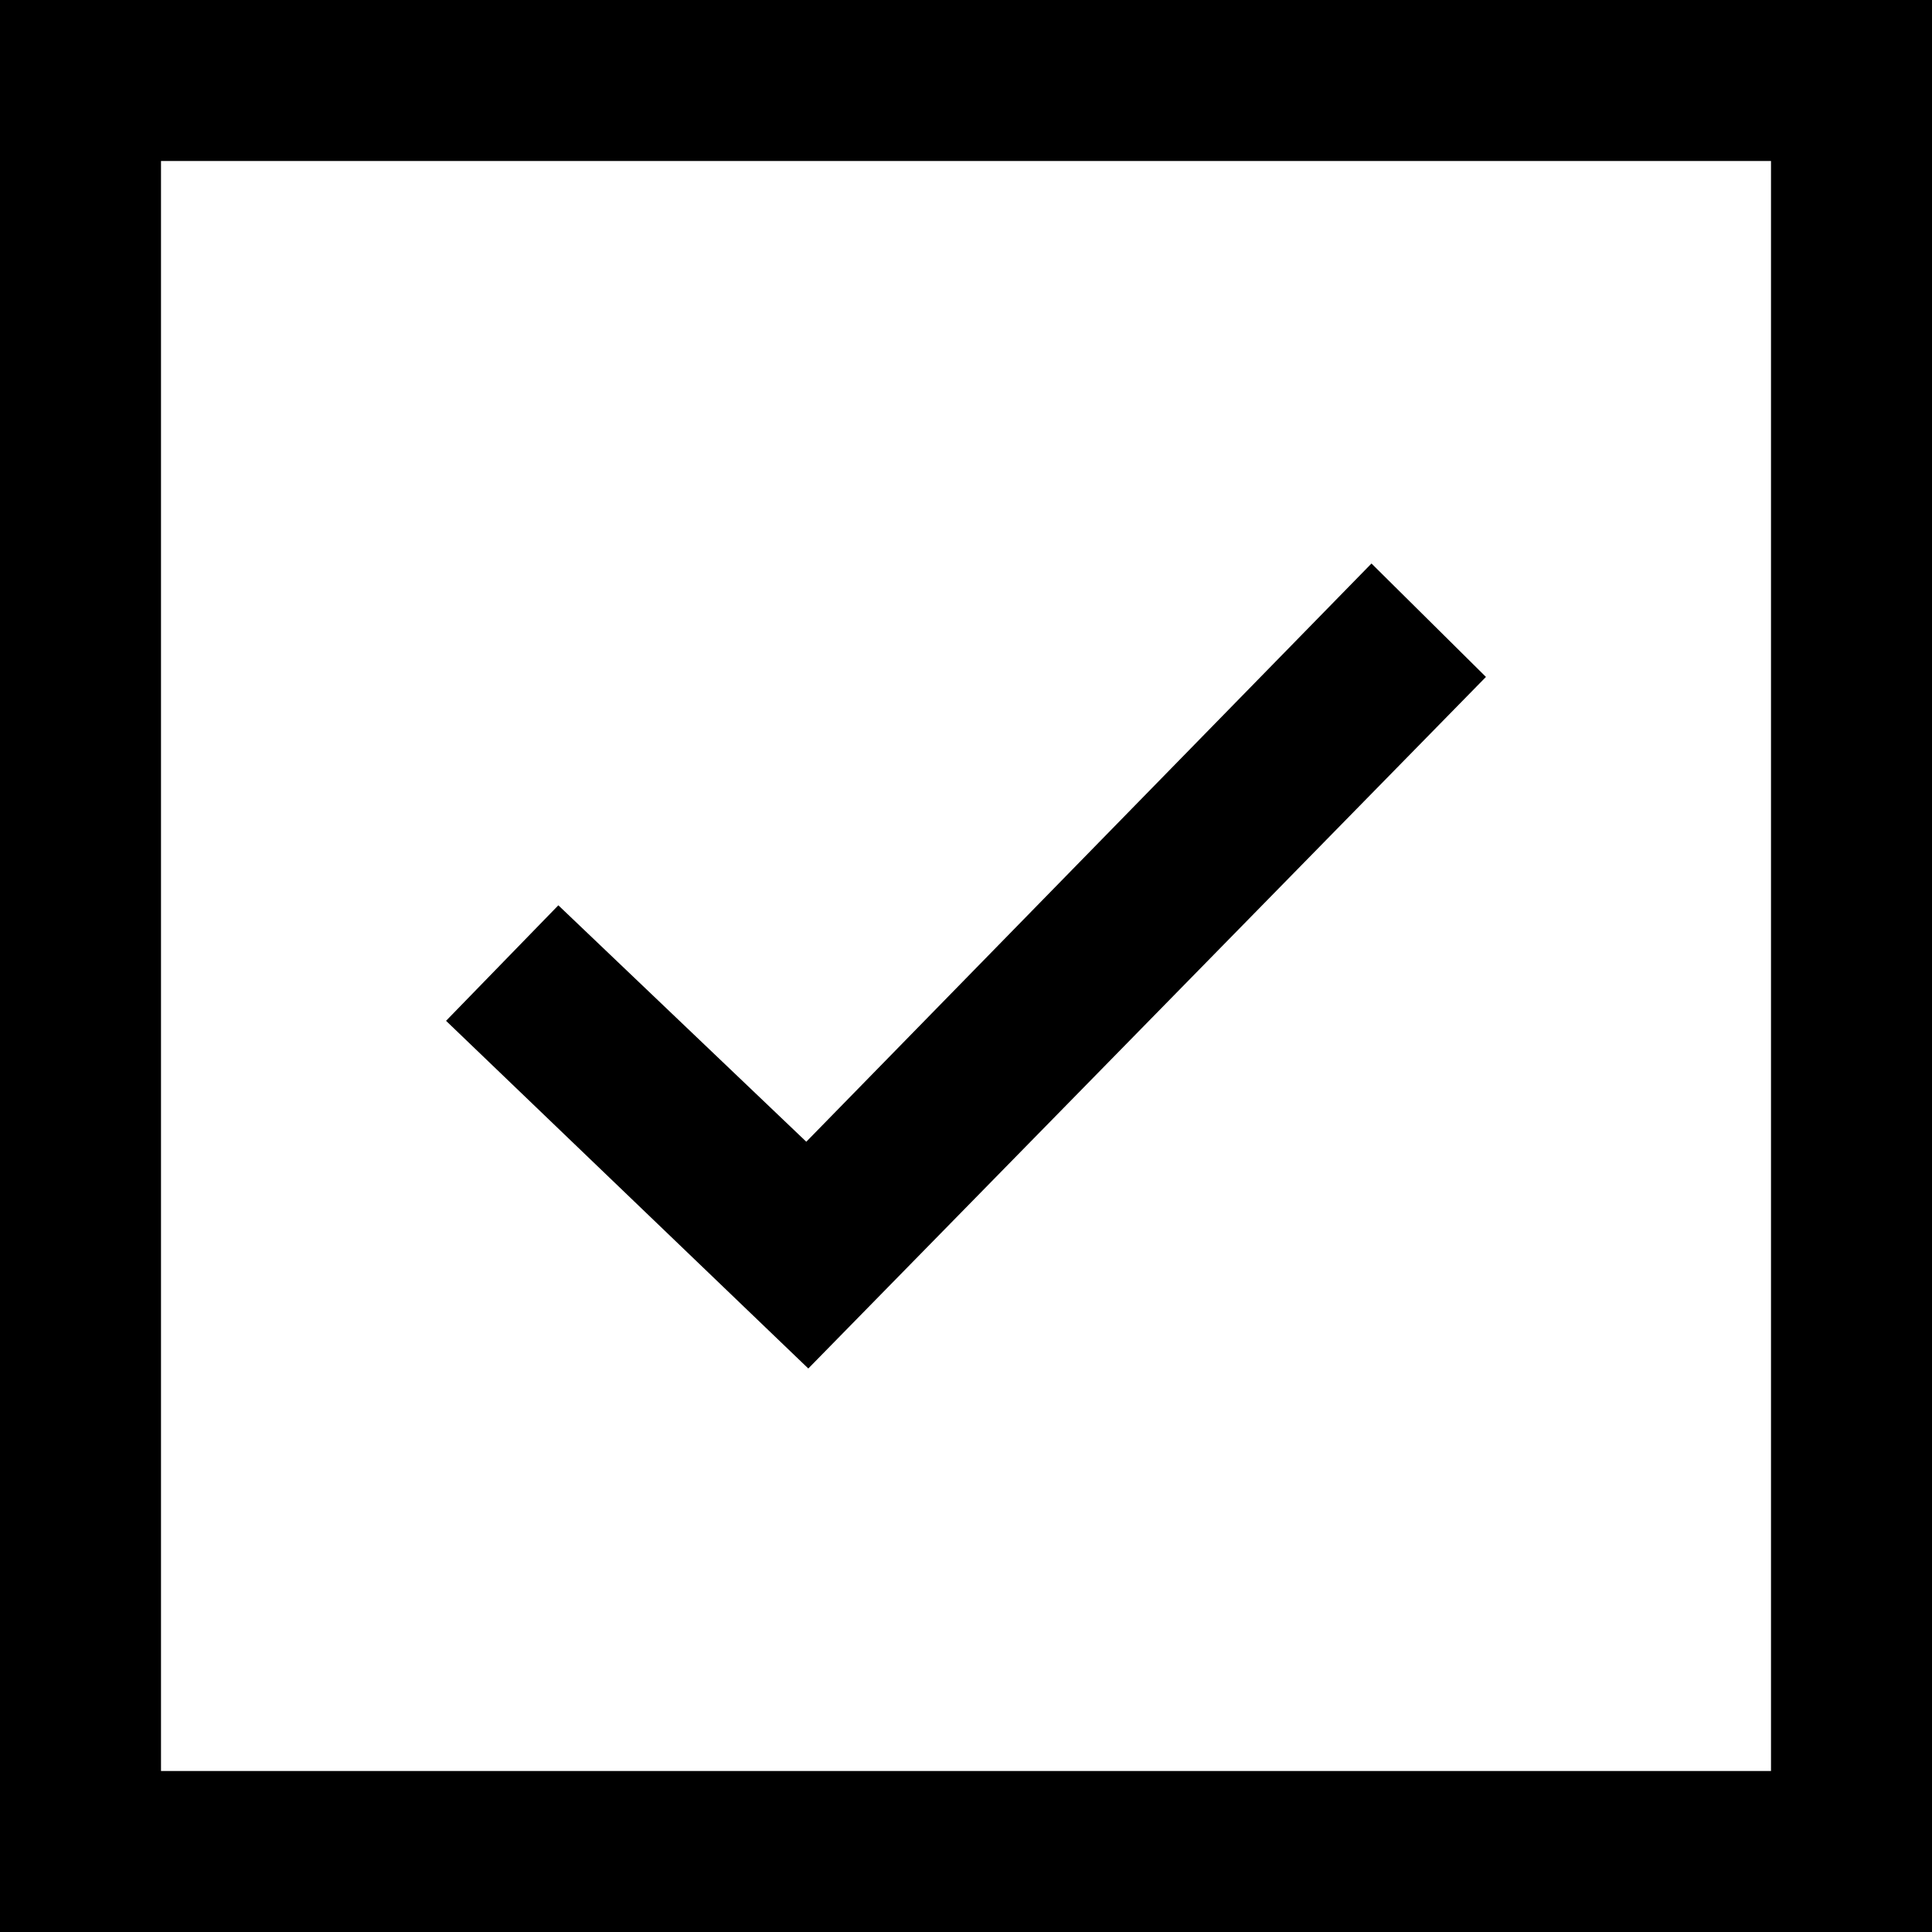
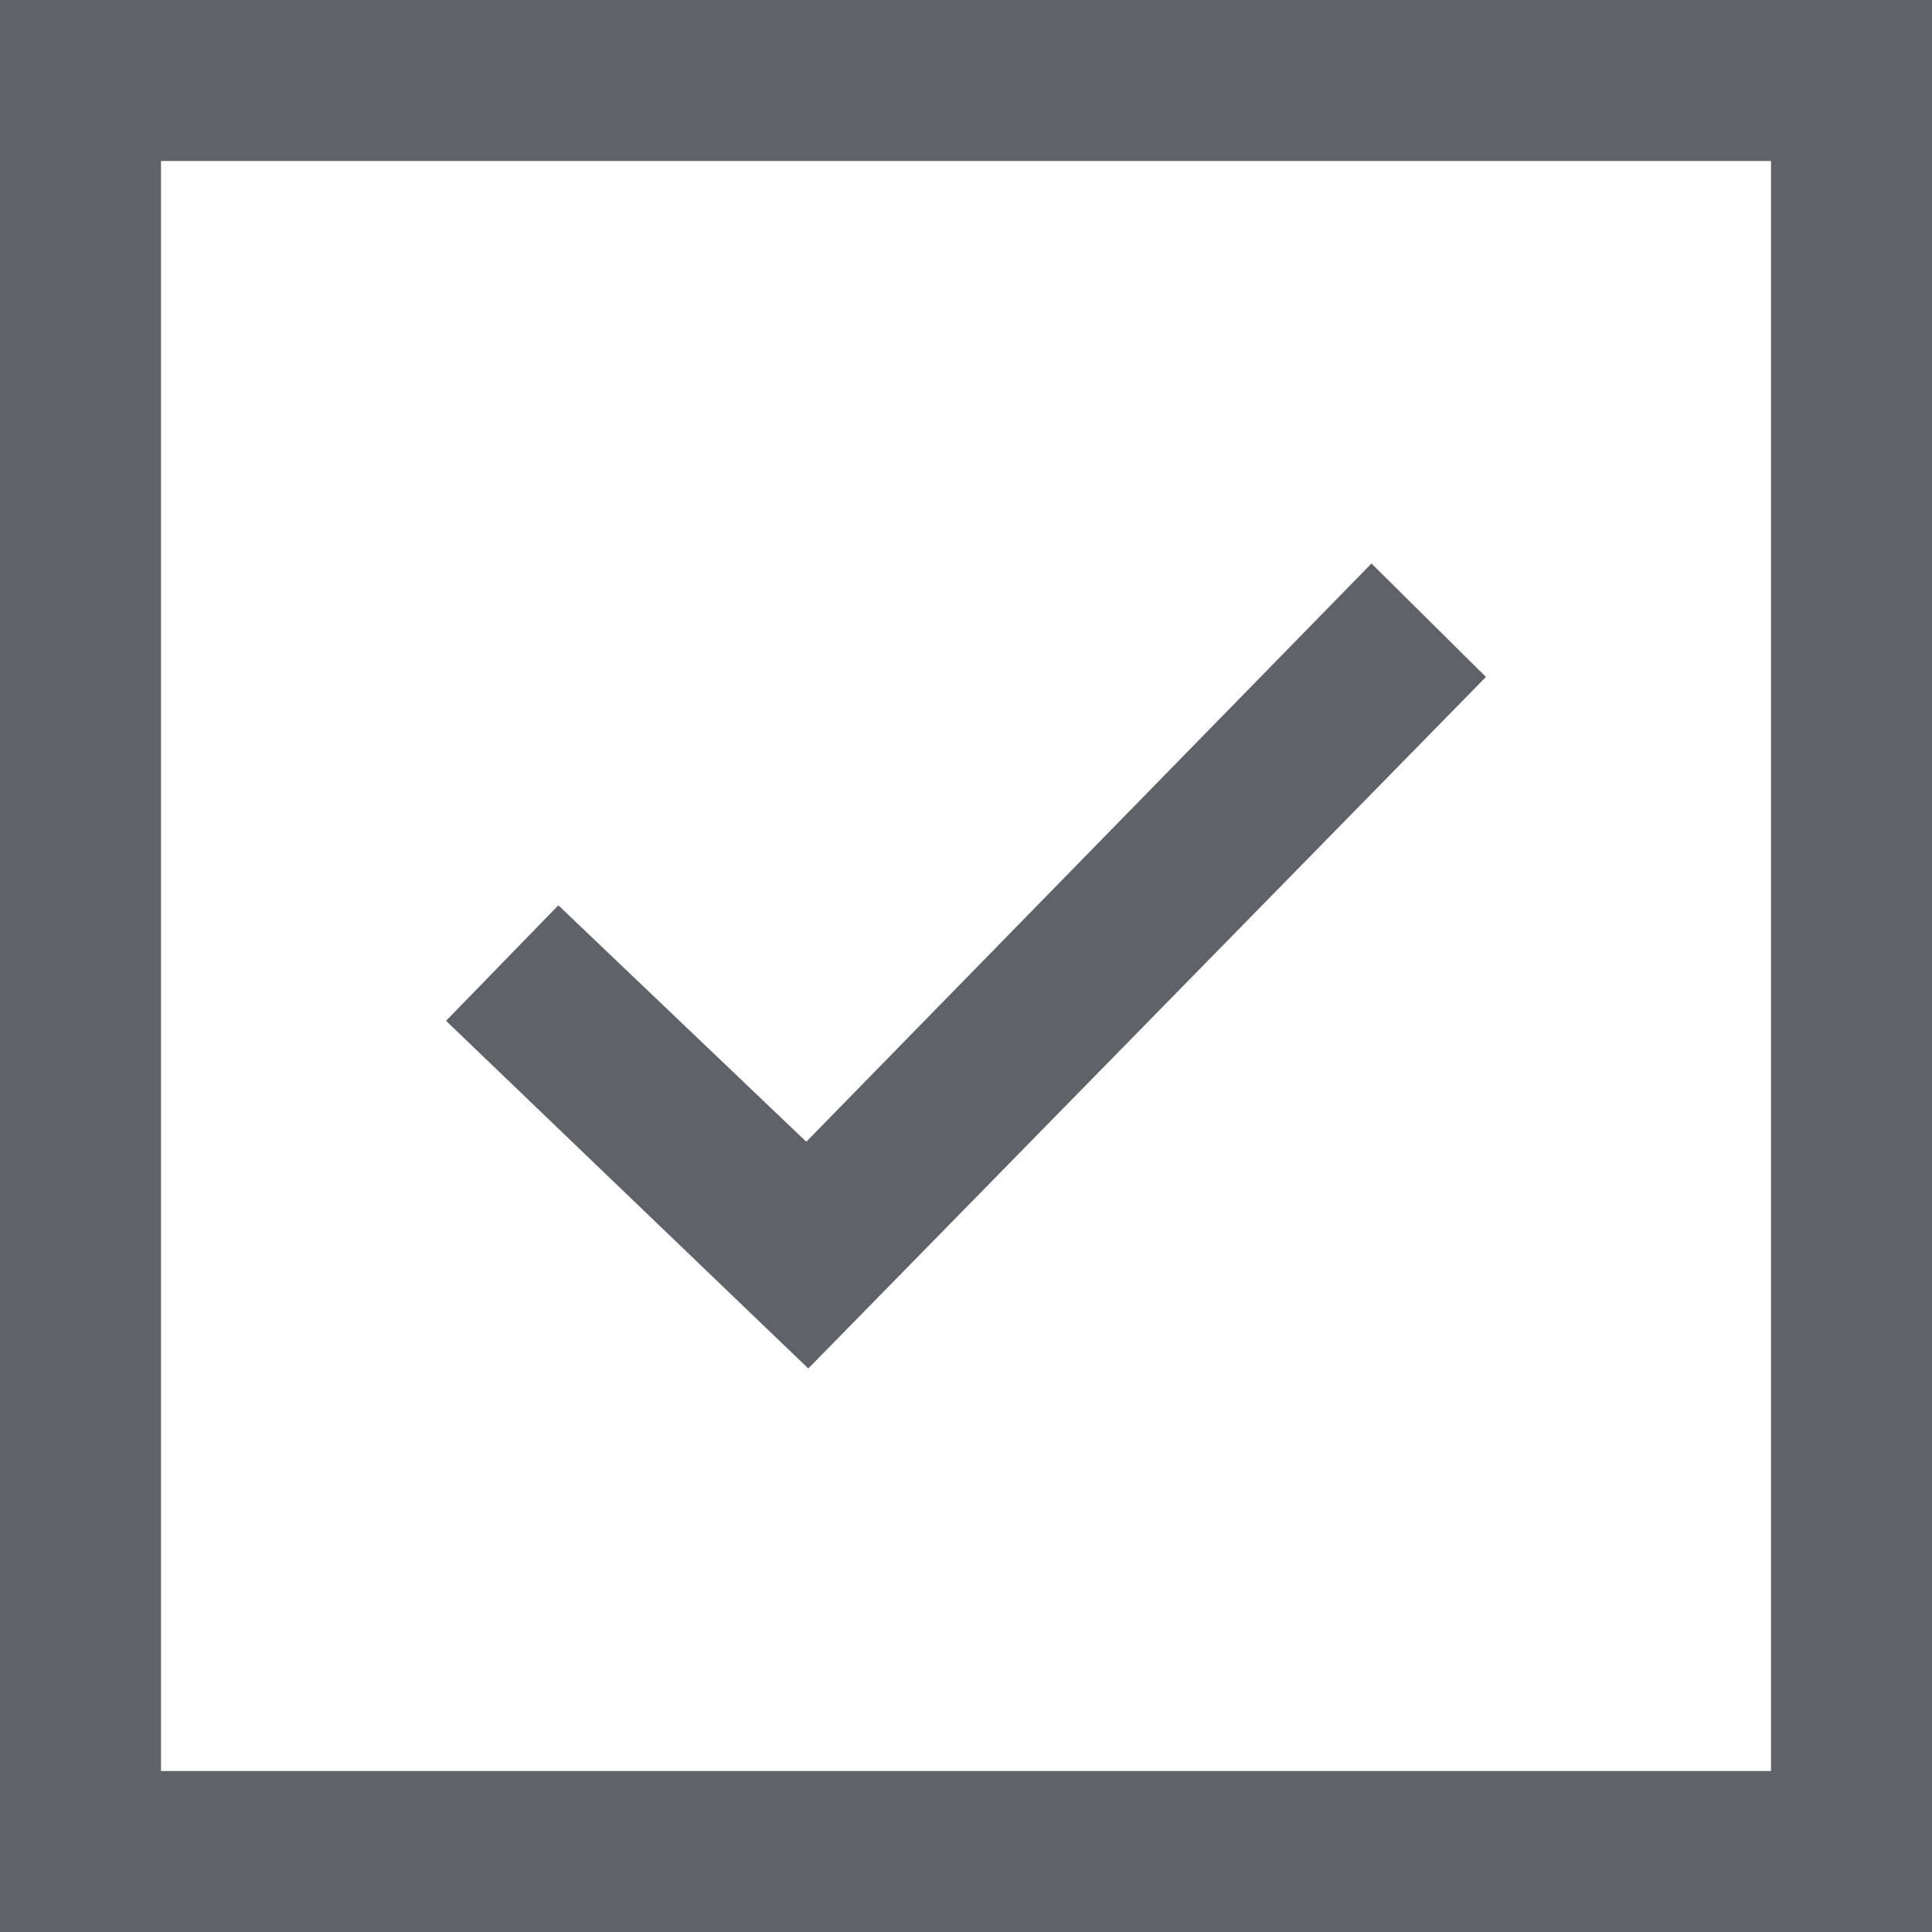
- <svg xmlns="http://www.w3.org/2000/svg" width="24" height="24" viewBox="0 0 24 24">
-   <path d="M22 2v20h-20v-20h20zm2-2h-24v24h24v-24zm-5.541 8.409l-1.422-1.409-7.021 7.183-3.08-2.937-1.395 1.435 4.5 4.319 8.418-8.591z" />
+ <svg xmlns="http://www.w3.org/2000/svg" width="24" height="24" viewBox="0 0 24 24" fill="none">
+   <path d="M22 2V22H2V2H22ZM24 0H0V24H24V0ZM18.459 8.409L17.037 7L10.016 14.183L6.936 11.246L5.541 12.681L10.041 17L18.459 8.409V8.409Z" fill="#5F6368" />
</svg>
